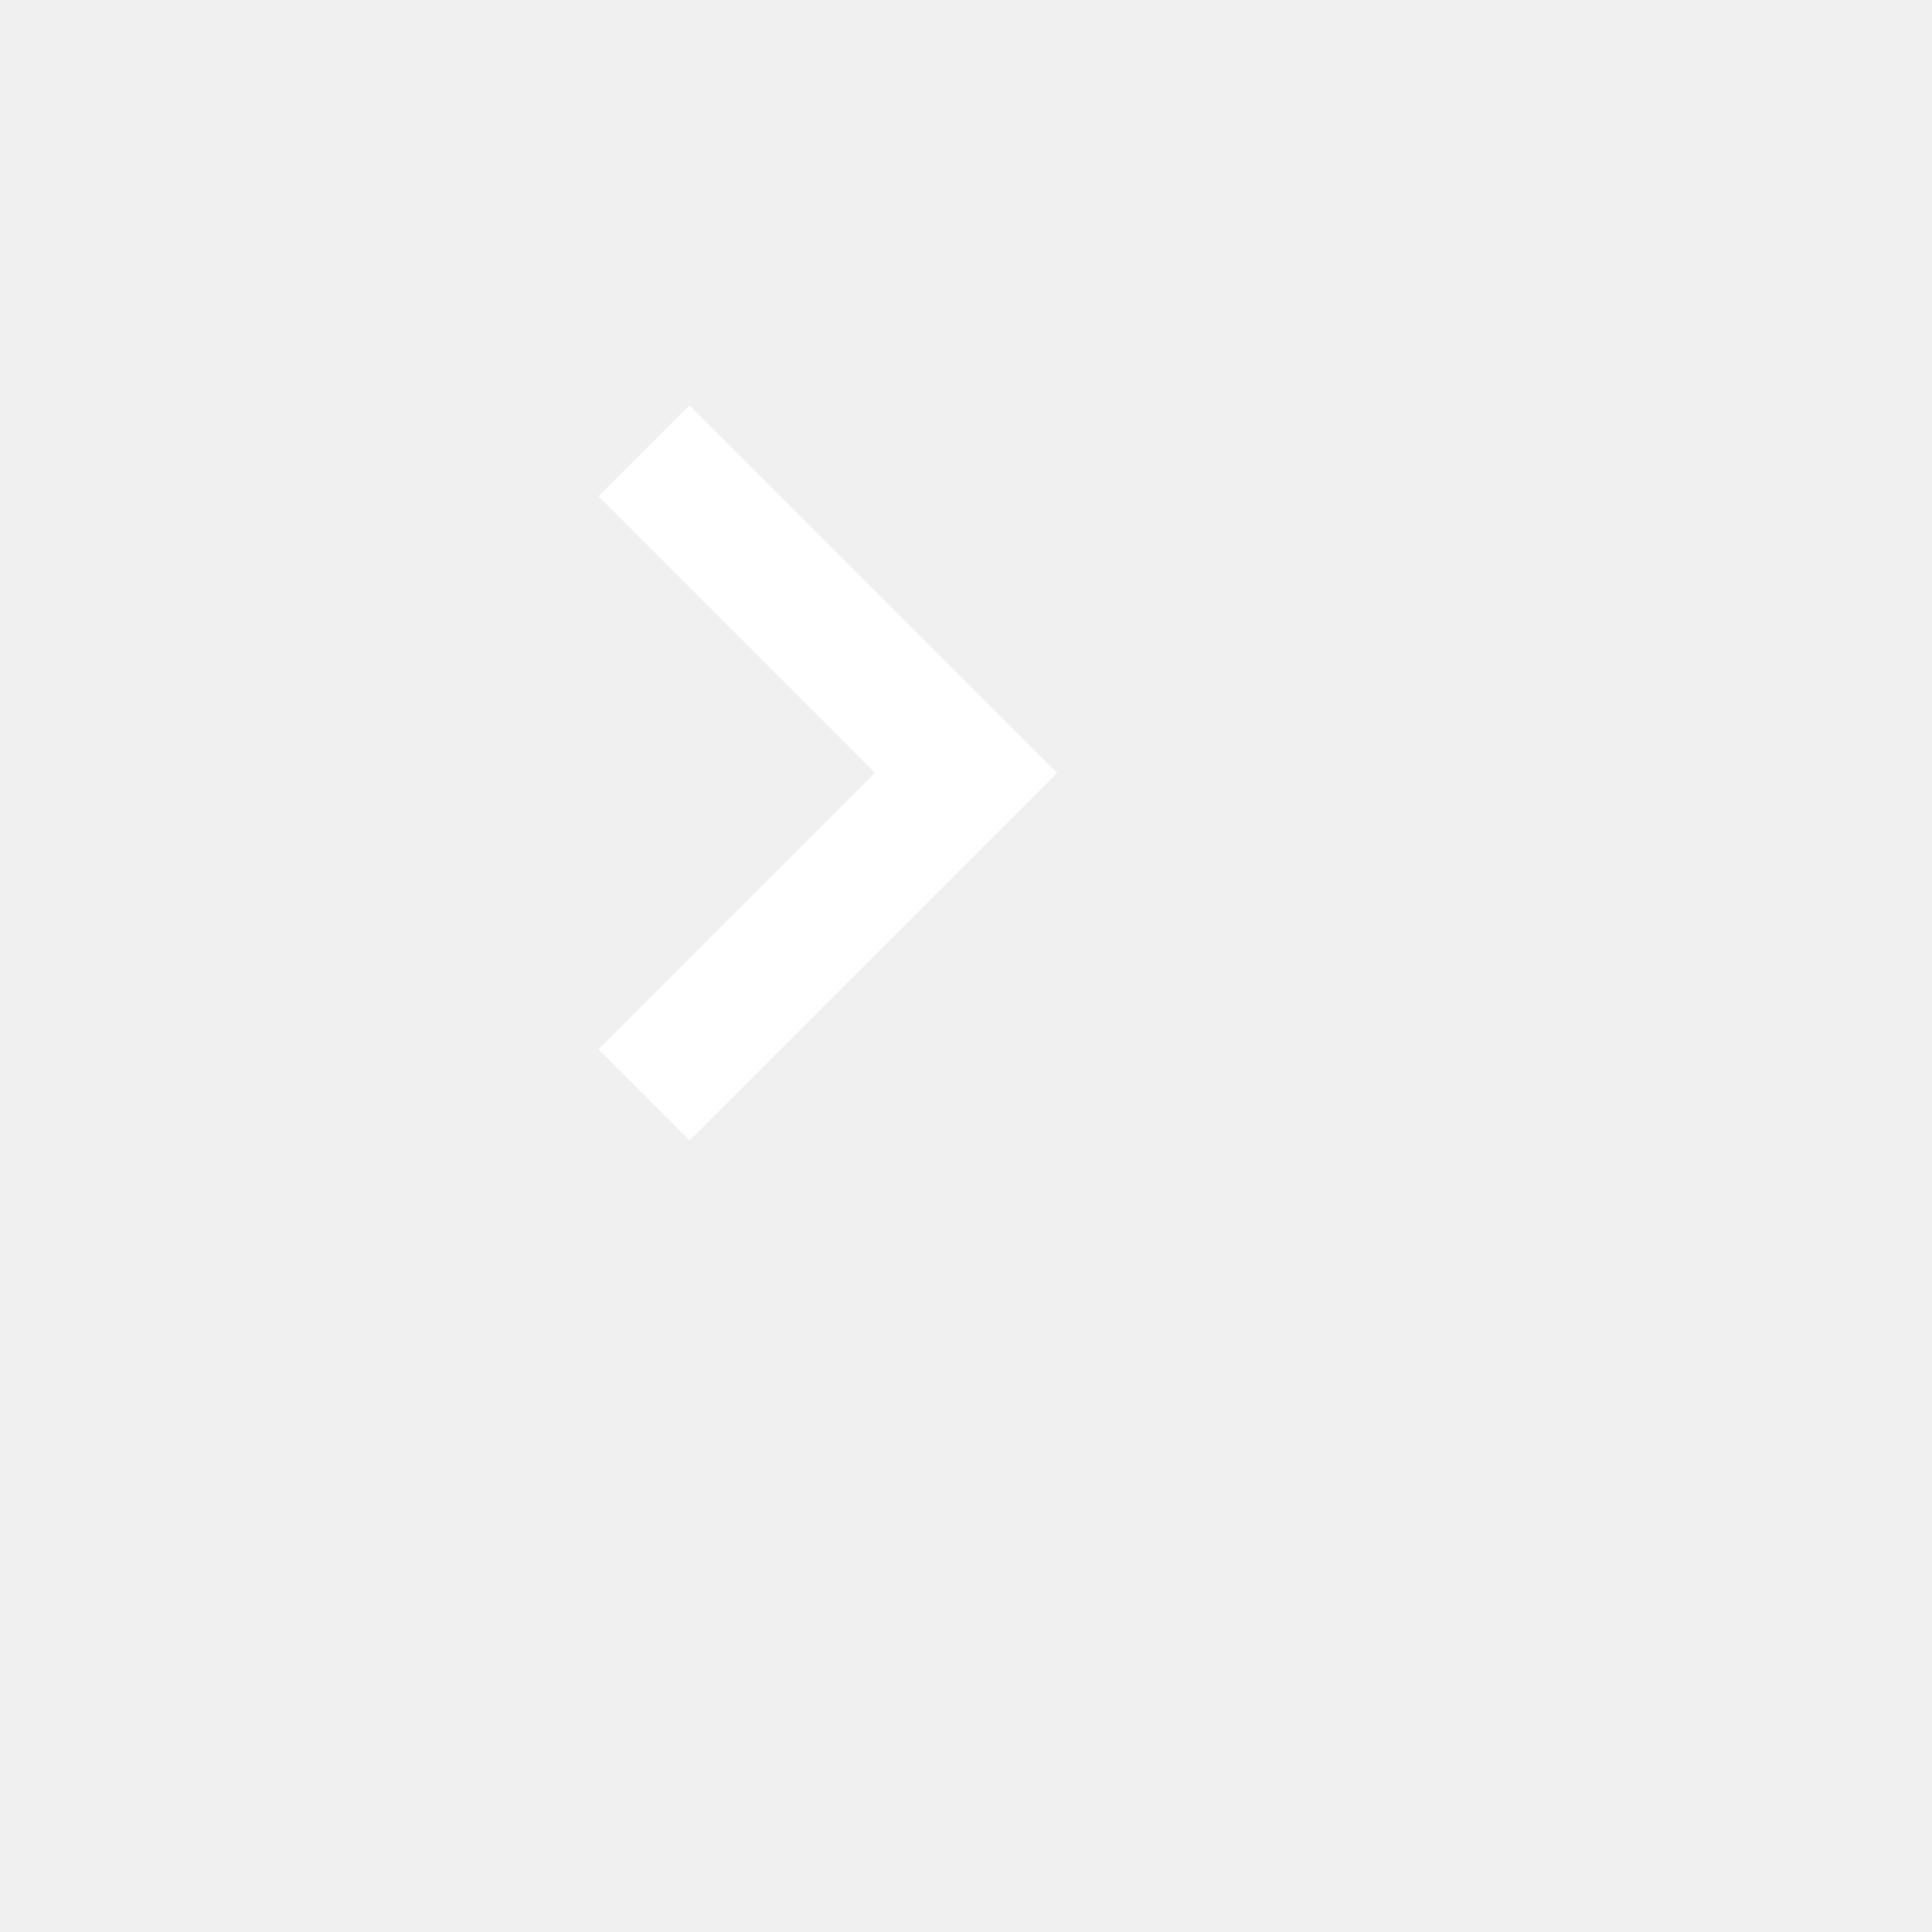
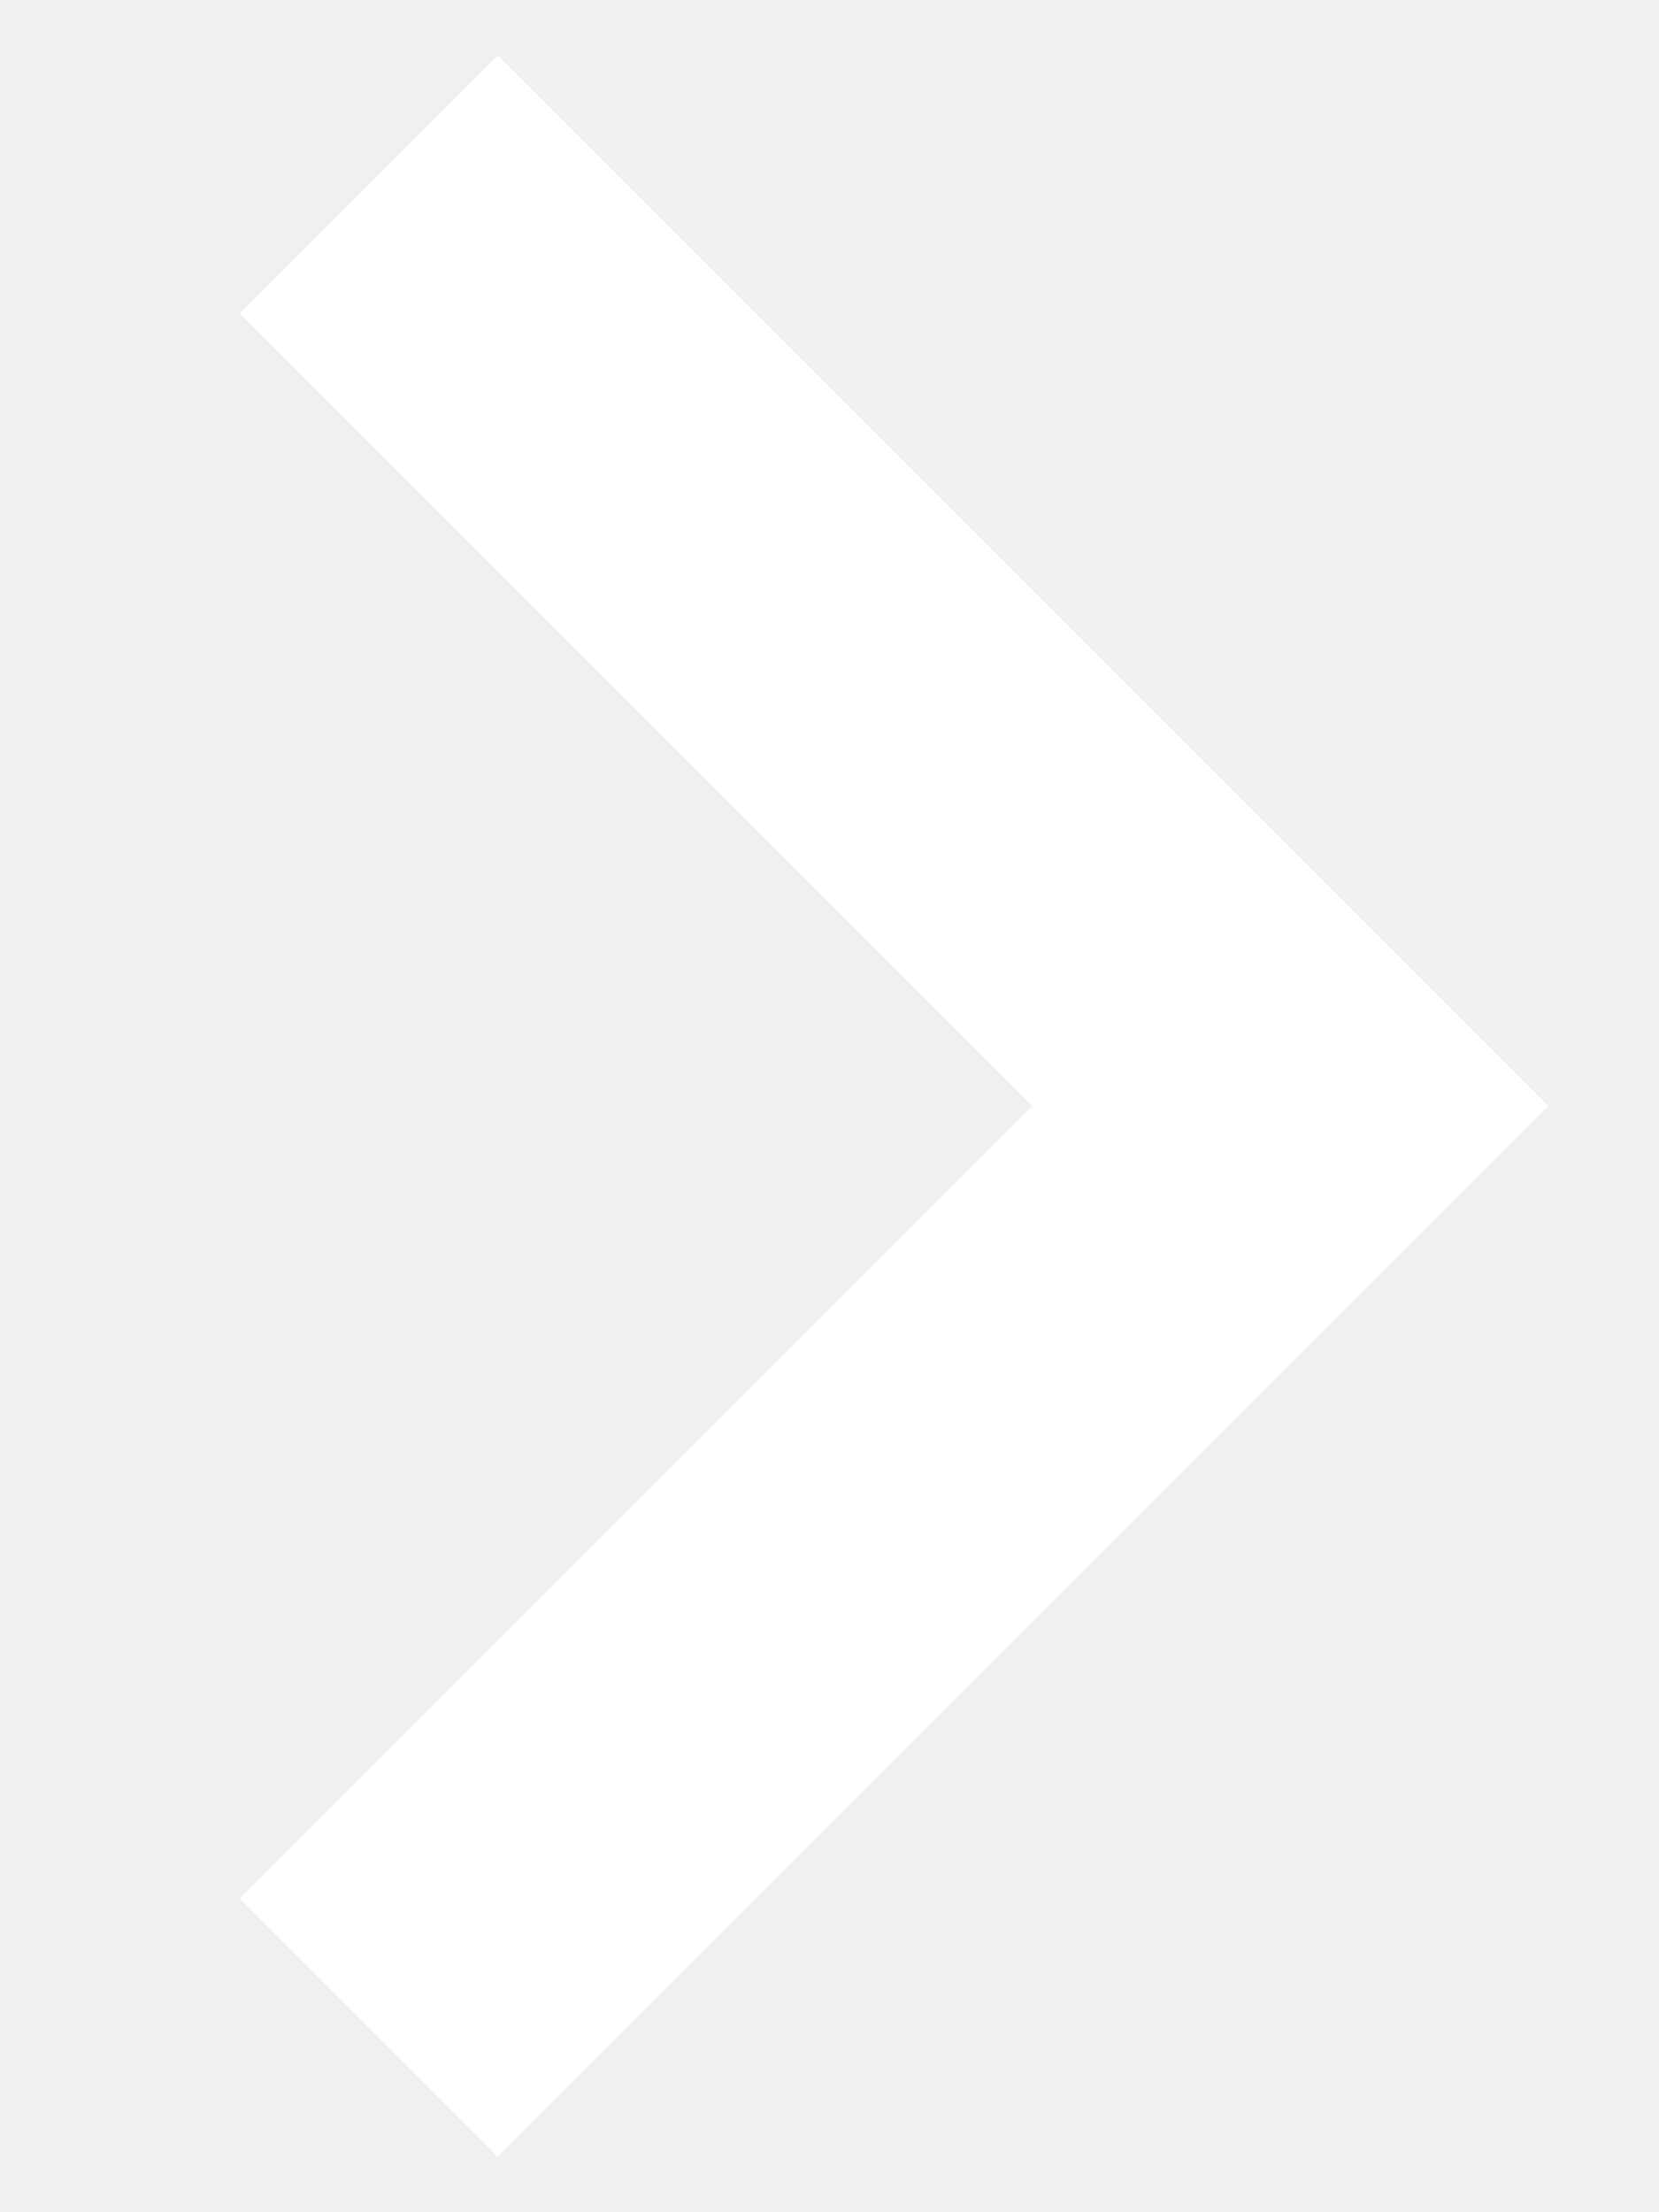
- <svg xmlns="http://www.w3.org/2000/svg" viewBox="0 0 30 30" style="fill: rgba(0, 0, 0, 1); transform: ;msFilter:; " preserveAspectRatio="none">
-   <path d="M10.707 17.707 16.414 12l-5.707-5.707-1.414 1.414L13.586 12l-4.293 4.293z" fill="#fff" />
+ <svg xmlns="http://www.w3.org/2000/svg" version="1.2" viewBox="0 0 9 12" width="9" height="12">
+   <style>.a{fill:#fff}</style>
+   <path class="a" d="m1.3 10.3l4.3-4.3-4.3-4.3 1.4-1.4 5.7 5.7-5.7 5.7z" />
</svg>
